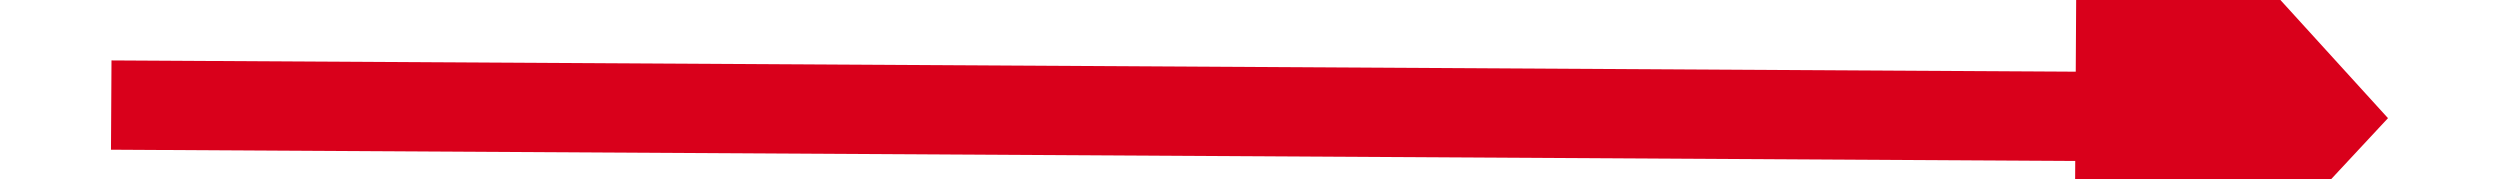
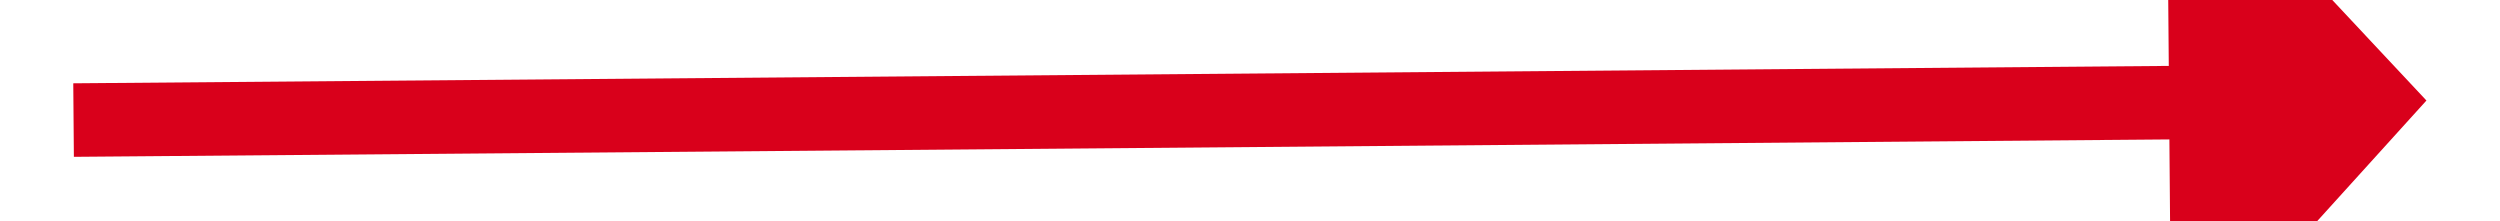
- <svg xmlns="http://www.w3.org/2000/svg" version="1.1" width="56px" height="4px" preserveAspectRatio="xMinYMid meet" viewBox="740 803  56 2">
-   <g transform="matrix(0.01745241 -0.9998477 0.9998477 0.01745241 -49.281 1557.851 )">
-     <path d="M 786 811.6  L 793 804  L 786 796.4  L 786 811.6  Z " fill-rule="nonzero" fill="#d9001b" stroke="none" transform="matrix(0.01170624 0.9999315 -0.9999315 0.01170624 1562.46 27.14077 )" />
-     <path d="M 742 804  L 787 804  " stroke-width="2" stroke="#d9001b" fill="none" transform="matrix(0.01170624 0.9999315 -0.9999315 0.01170624 1562.46 27.14077 )" />
+ <svg xmlns="http://www.w3.org/2000/svg" version="1.1" width="68px" height="6px" preserveAspectRatio="xMinYMid meet" viewBox="612 649  68 4">
+   <g transform="matrix(0.777146 -0.6293204 0.6293204 0.777146 -265.7239 551.619 )">
+     <path d="M 671 658.6  L 678 651  L 671 643.4  L 671 658.6  Z " fill-rule="nonzero" fill="#d9001b" stroke="none" transform="matrix(0.7823445 0.622846 -0.622846 0.7823445 546.0782 -260.6648 )" />
+     <path d="M 614 651  L 672 651  " stroke-width="2" stroke="#d9001b" fill="none" transform="matrix(0.7823445 0.622846 -0.622846 0.7823445 546.0782 -260.6648 )" />
  </g>
</svg>
